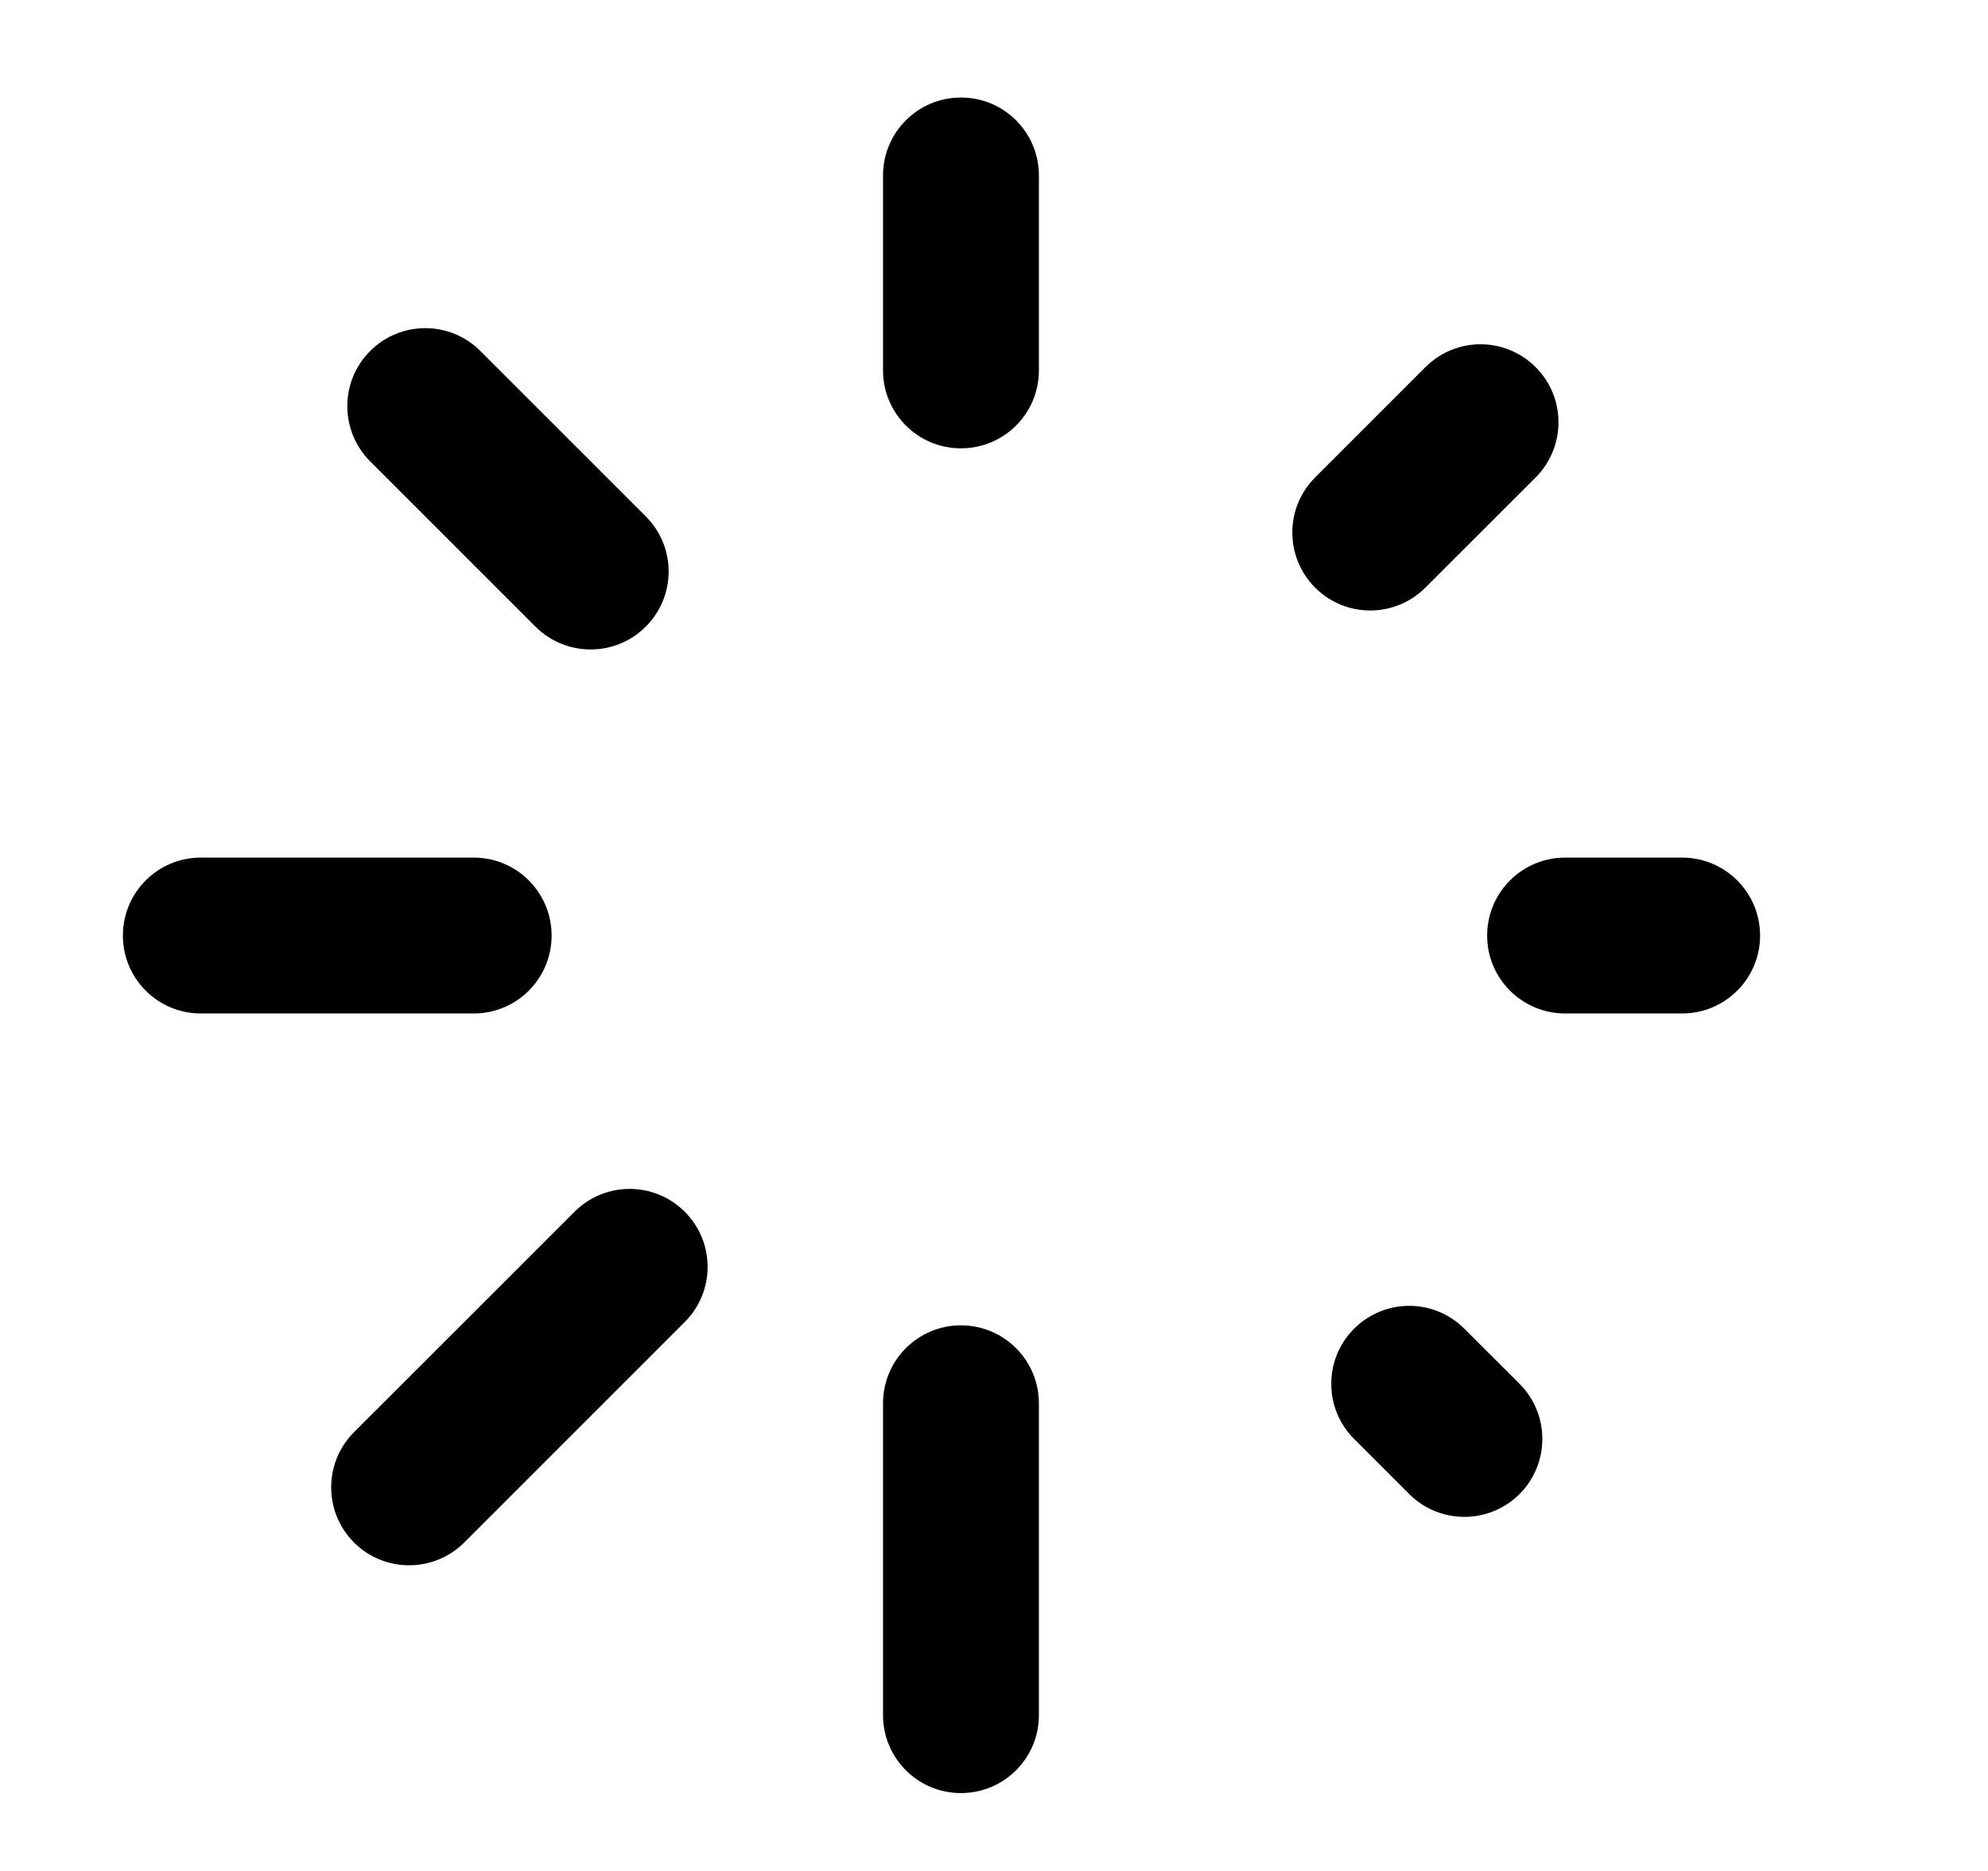
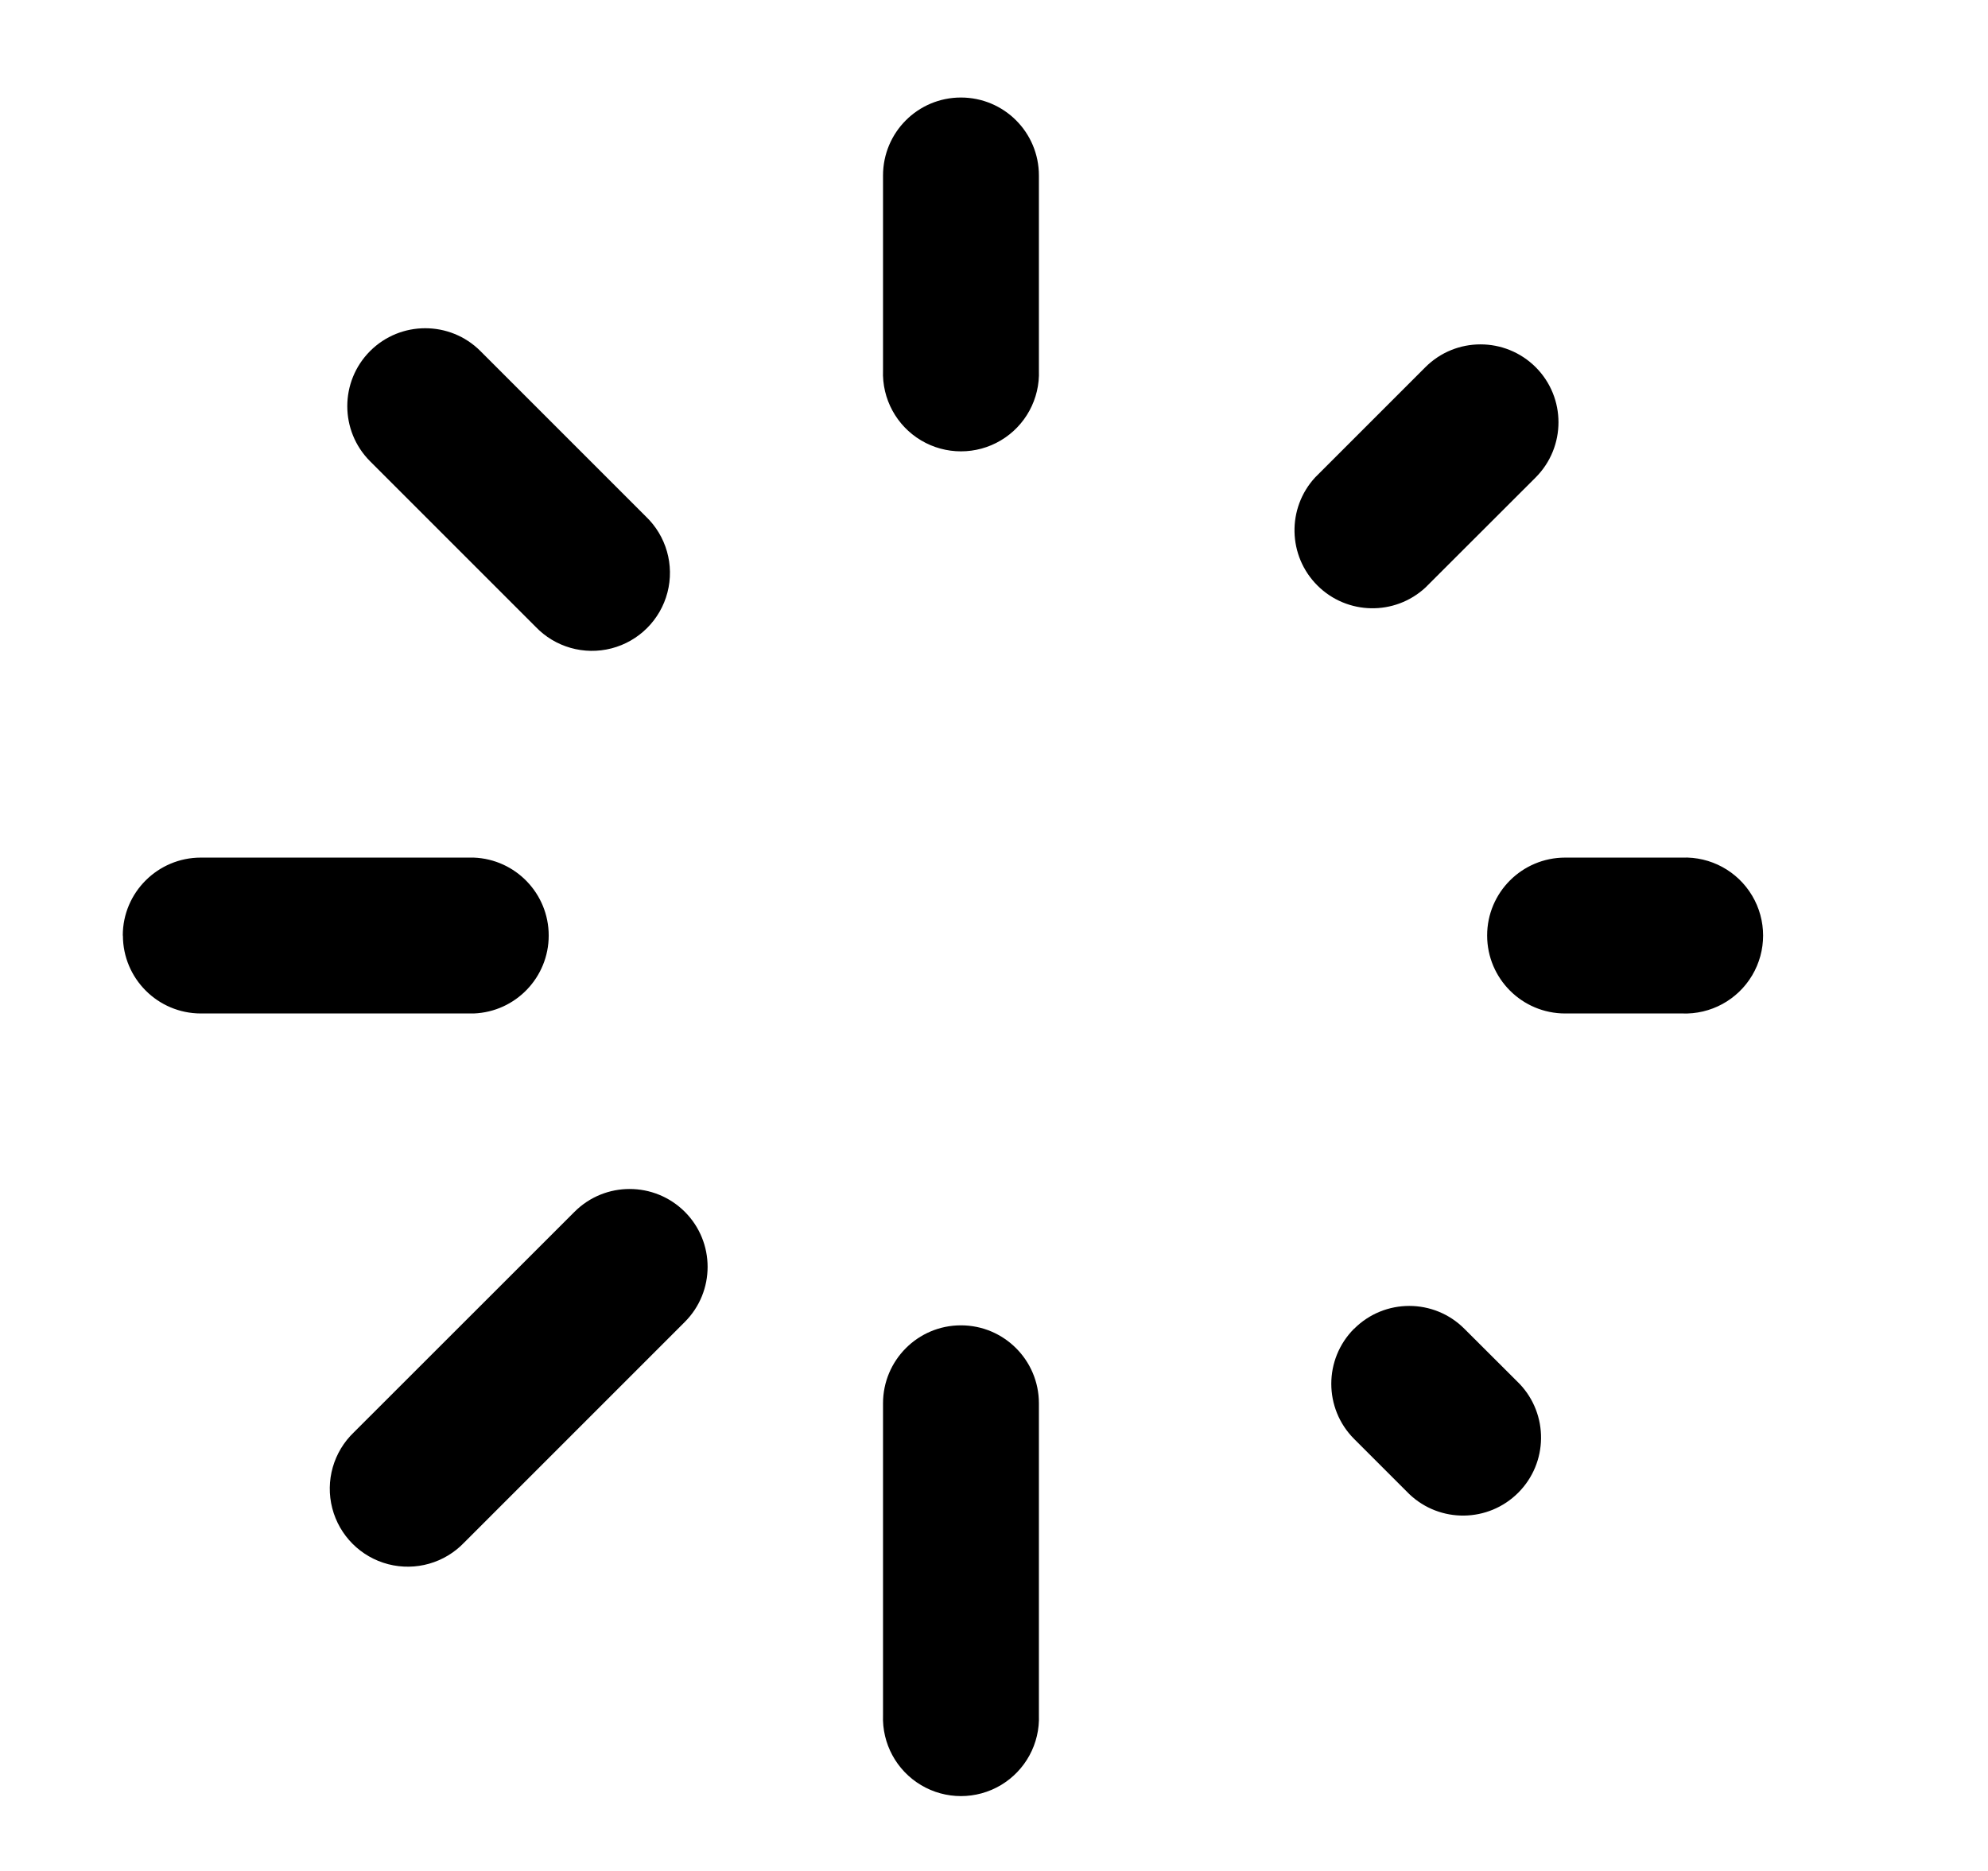
- <svg xmlns="http://www.w3.org/2000/svg" width="17" height="16" viewBox="0 0 17 16" fill="none">
-   <path fill-rule="evenodd" clip-rule="evenodd" d="M8.217 0.834C8.586 0.834 8.884 1.132 8.884 1.501V3.167C8.884 3.536 8.586 3.834 8.217 3.834C7.849 3.834 7.551 3.536 7.551 3.167V1.501C7.551 1.132 7.849 0.834 8.217 0.834Z" fill="black" />
-   <path fill-rule="evenodd" clip-rule="evenodd" d="M8.217 11.334C8.586 11.334 8.884 11.633 8.884 12.001V14.667C8.884 15.036 8.586 15.334 8.217 15.334C7.849 15.334 7.551 15.036 7.551 14.667V12.001C7.551 11.633 7.849 11.334 8.217 11.334Z" fill="black" />
-   <path fill-rule="evenodd" clip-rule="evenodd" d="M1.051 8.001C1.051 7.632 1.349 7.334 1.717 7.334H4.051C4.419 7.334 4.717 7.632 4.717 8.001C4.717 8.369 4.419 8.667 4.051 8.667H1.717C1.349 8.667 1.051 8.369 1.051 8.001Z" fill="black" />
-   <path fill-rule="evenodd" clip-rule="evenodd" d="M12.717 8.001C12.717 7.632 13.016 7.334 13.384 7.334H14.384C14.752 7.334 15.051 7.632 15.051 8.001C15.051 8.369 14.752 8.667 14.384 8.667H13.384C13.016 8.667 12.717 8.369 12.717 8.001Z" fill="black" />
-   <path fill-rule="evenodd" clip-rule="evenodd" d="M11.579 11.363C11.84 11.102 12.262 11.102 12.522 11.363L12.994 11.834C13.254 12.094 13.254 12.516 12.994 12.777C12.733 13.037 12.311 13.037 12.051 12.777L11.579 12.305C11.319 12.045 11.319 11.623 11.579 11.363Z" fill="black" />
-   <path fill-rule="evenodd" clip-rule="evenodd" d="M13.132 3.14C13.392 3.4 13.392 3.822 13.132 4.083L12.189 5.025C11.928 5.286 11.506 5.286 11.246 5.025C10.986 4.765 10.986 4.343 11.246 4.083L12.189 3.14C12.449 2.879 12.871 2.879 13.132 3.14Z" fill="black" />
-   <path fill-rule="evenodd" clip-rule="evenodd" d="M5.856 10.363C6.116 10.623 6.116 11.045 5.856 11.305L3.97 13.191C3.71 13.451 3.287 13.451 3.027 13.191C2.767 12.931 2.767 12.508 3.027 12.248L4.913 10.363C5.173 10.102 5.595 10.102 5.856 10.363Z" fill="black" />
-   <path fill-rule="evenodd" clip-rule="evenodd" d="M3.165 3.002C3.426 2.741 3.848 2.741 4.108 3.002L5.522 4.416C5.783 4.676 5.783 5.098 5.522 5.359C5.262 5.619 4.84 5.619 4.579 5.359L3.165 3.945C2.905 3.684 2.905 3.262 3.165 3.002Z" fill="black" />
+ <svg xmlns="http://www.w3.org/2000/svg" width="17" height="16" fill="none">
+   <path fill-rule="evenodd" clip-rule="evenodd" d="M8.217.834c.369 0 .667.298.667.667v1.666a.667.667 0 1 1-1.333 0V1.501c0-.369.298-.667.666-.667ZM8.217 11.334c.369 0 .667.299.667.667v2.666a.667.667 0 1 1-1.333 0v-2.666c0-.368.298-.667.666-.667ZM1.05 8c0-.368.3-.666.667-.666h2.334a.667.667 0 0 1 0 1.333H1.717a.667.667 0 0 1-.666-.666ZM12.717 8c0-.368.299-.666.667-.666h1a.667.667 0 1 1 0 1.333h-1a.667.667 0 0 1-.667-.666ZM11.58 11.363c.26-.26.682-.26.942 0l.472.471a.667.667 0 0 1-.943.943l-.472-.472a.667.667 0 0 1 0-.942ZM13.132 3.14c.26.26.26.682 0 .943l-.943.942a.667.667 0 0 1-.943-.942l.943-.943c.26-.26.682-.26.943 0ZM5.856 10.363c.26.26.26.682 0 .942L3.97 13.191a.667.667 0 1 1-.943-.943l1.886-1.885c.26-.26.682-.26.943 0ZM3.165 3.002c.26-.26.683-.26.943 0l1.414 1.414a.667.667 0 1 1-.943.943L3.165 3.945a.667.667 0 0 1 0-.943Z" fill="#000" />
</svg>
